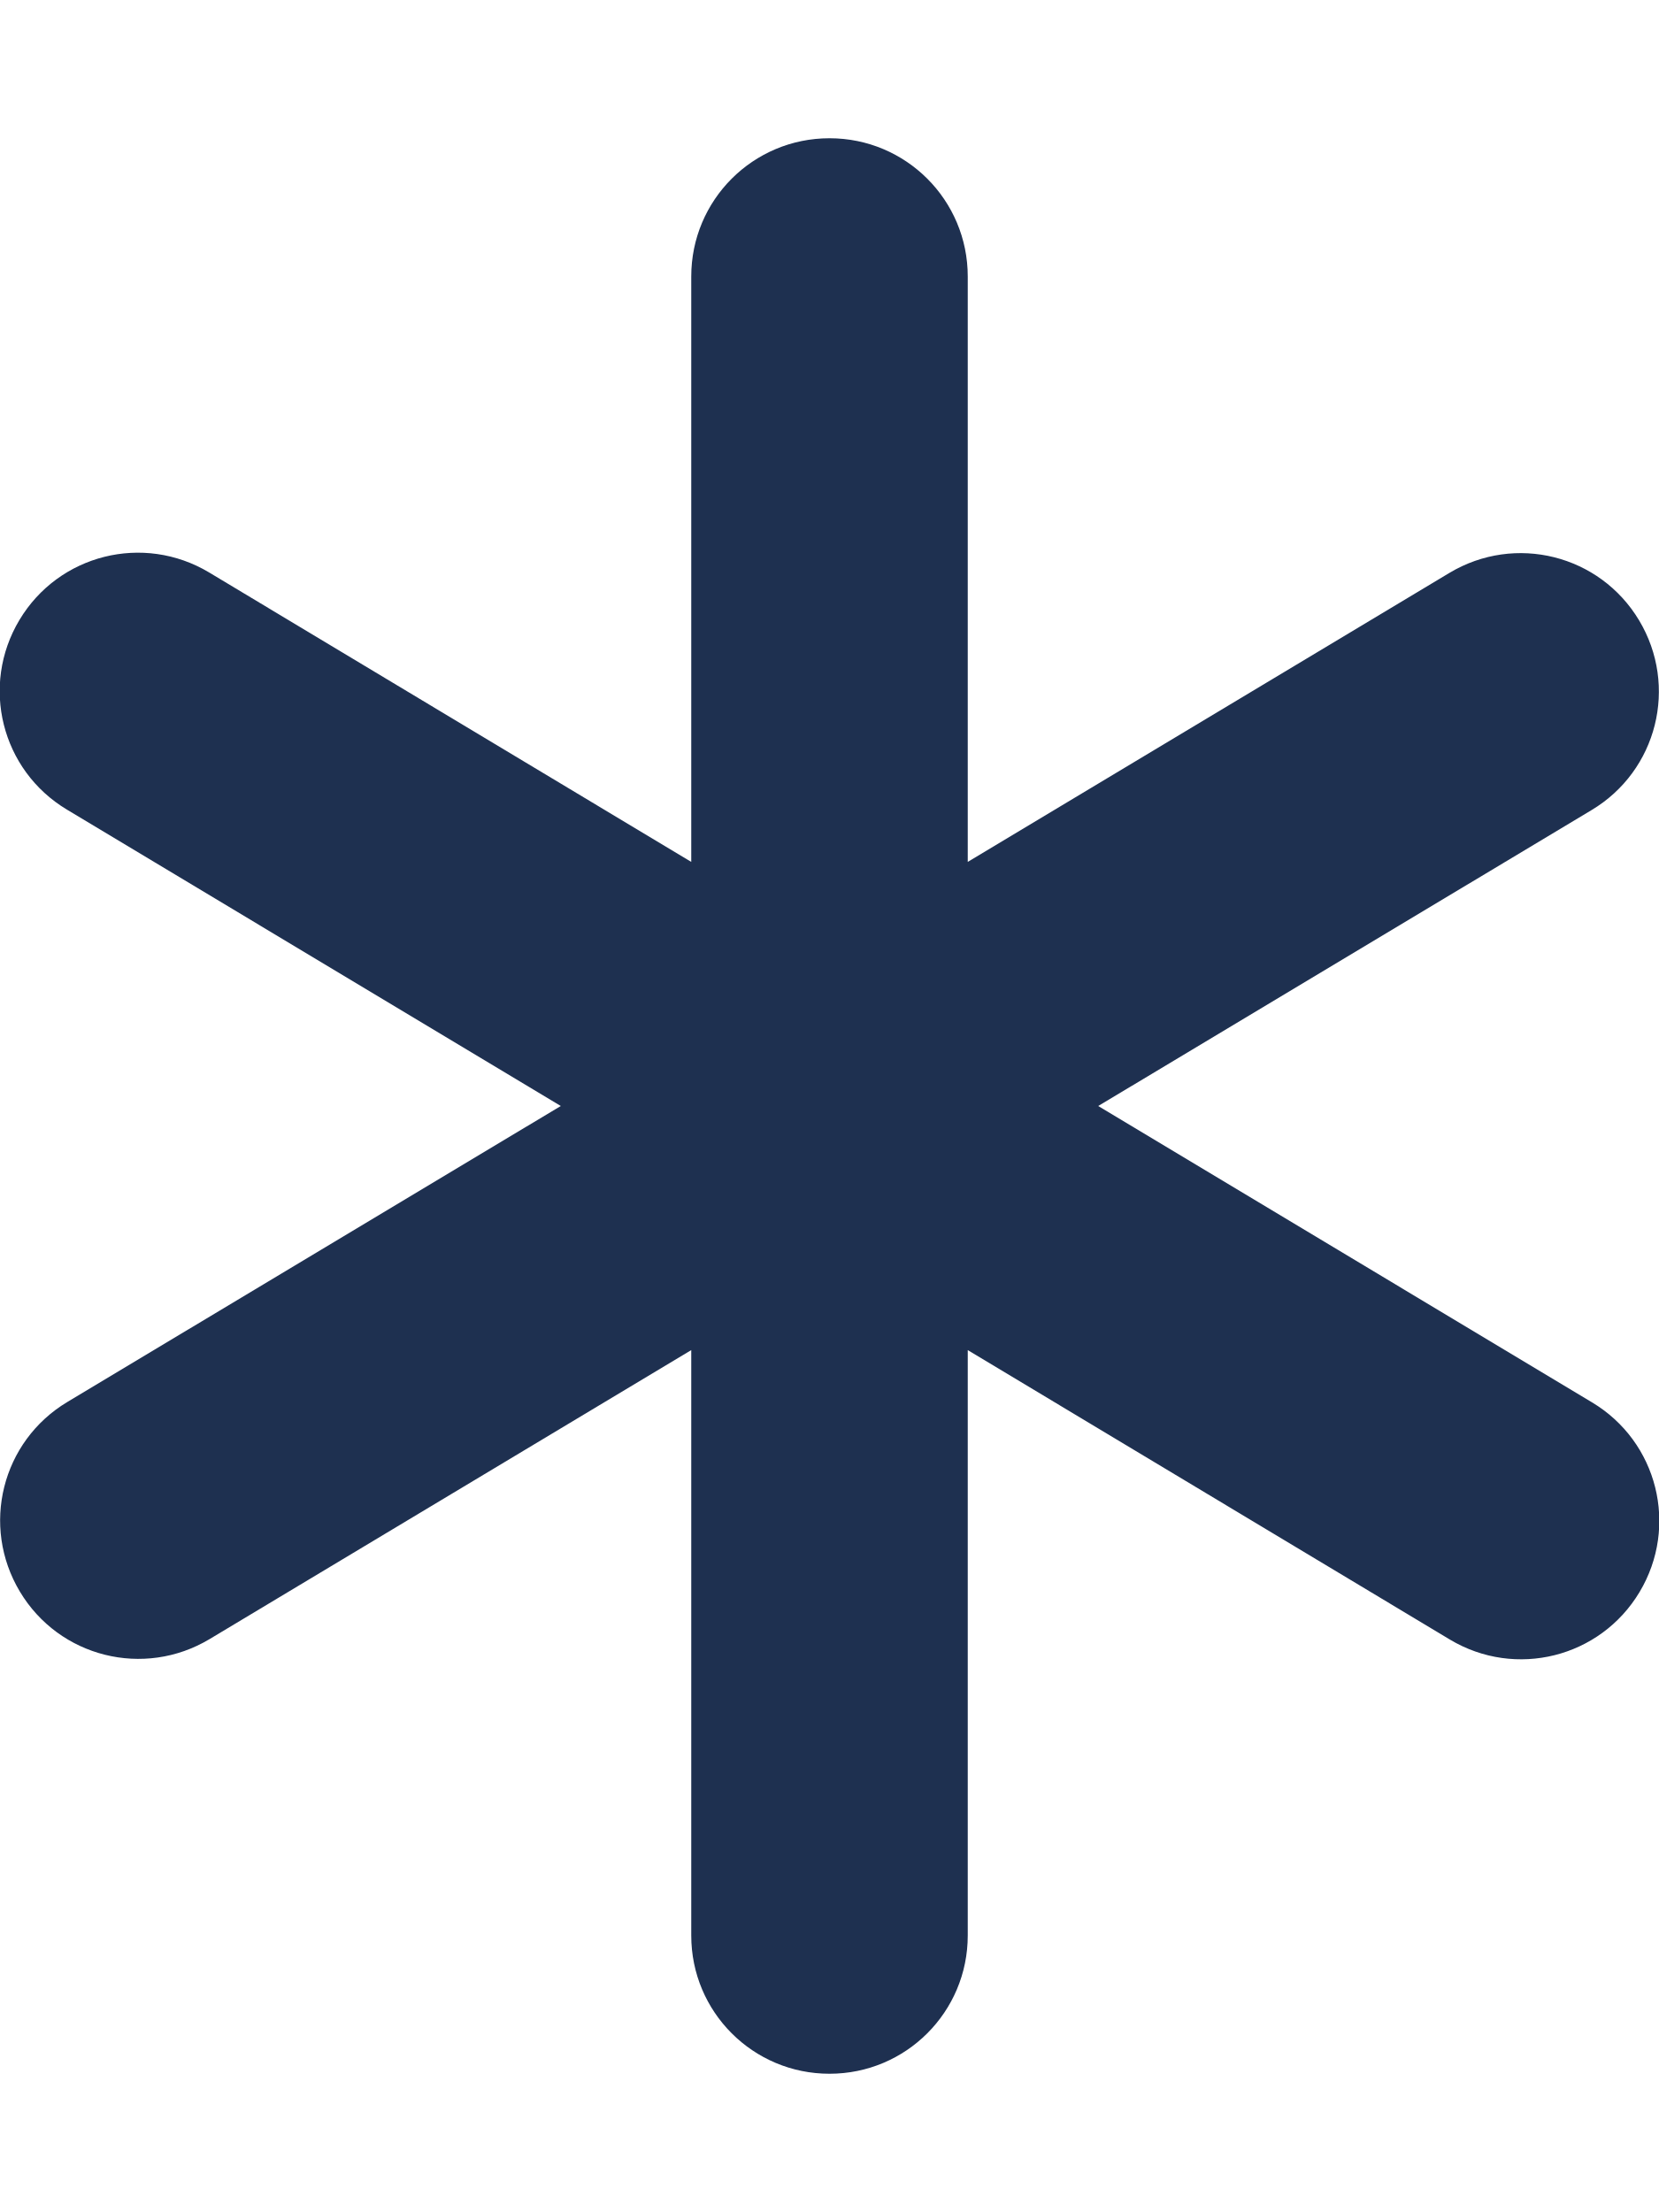
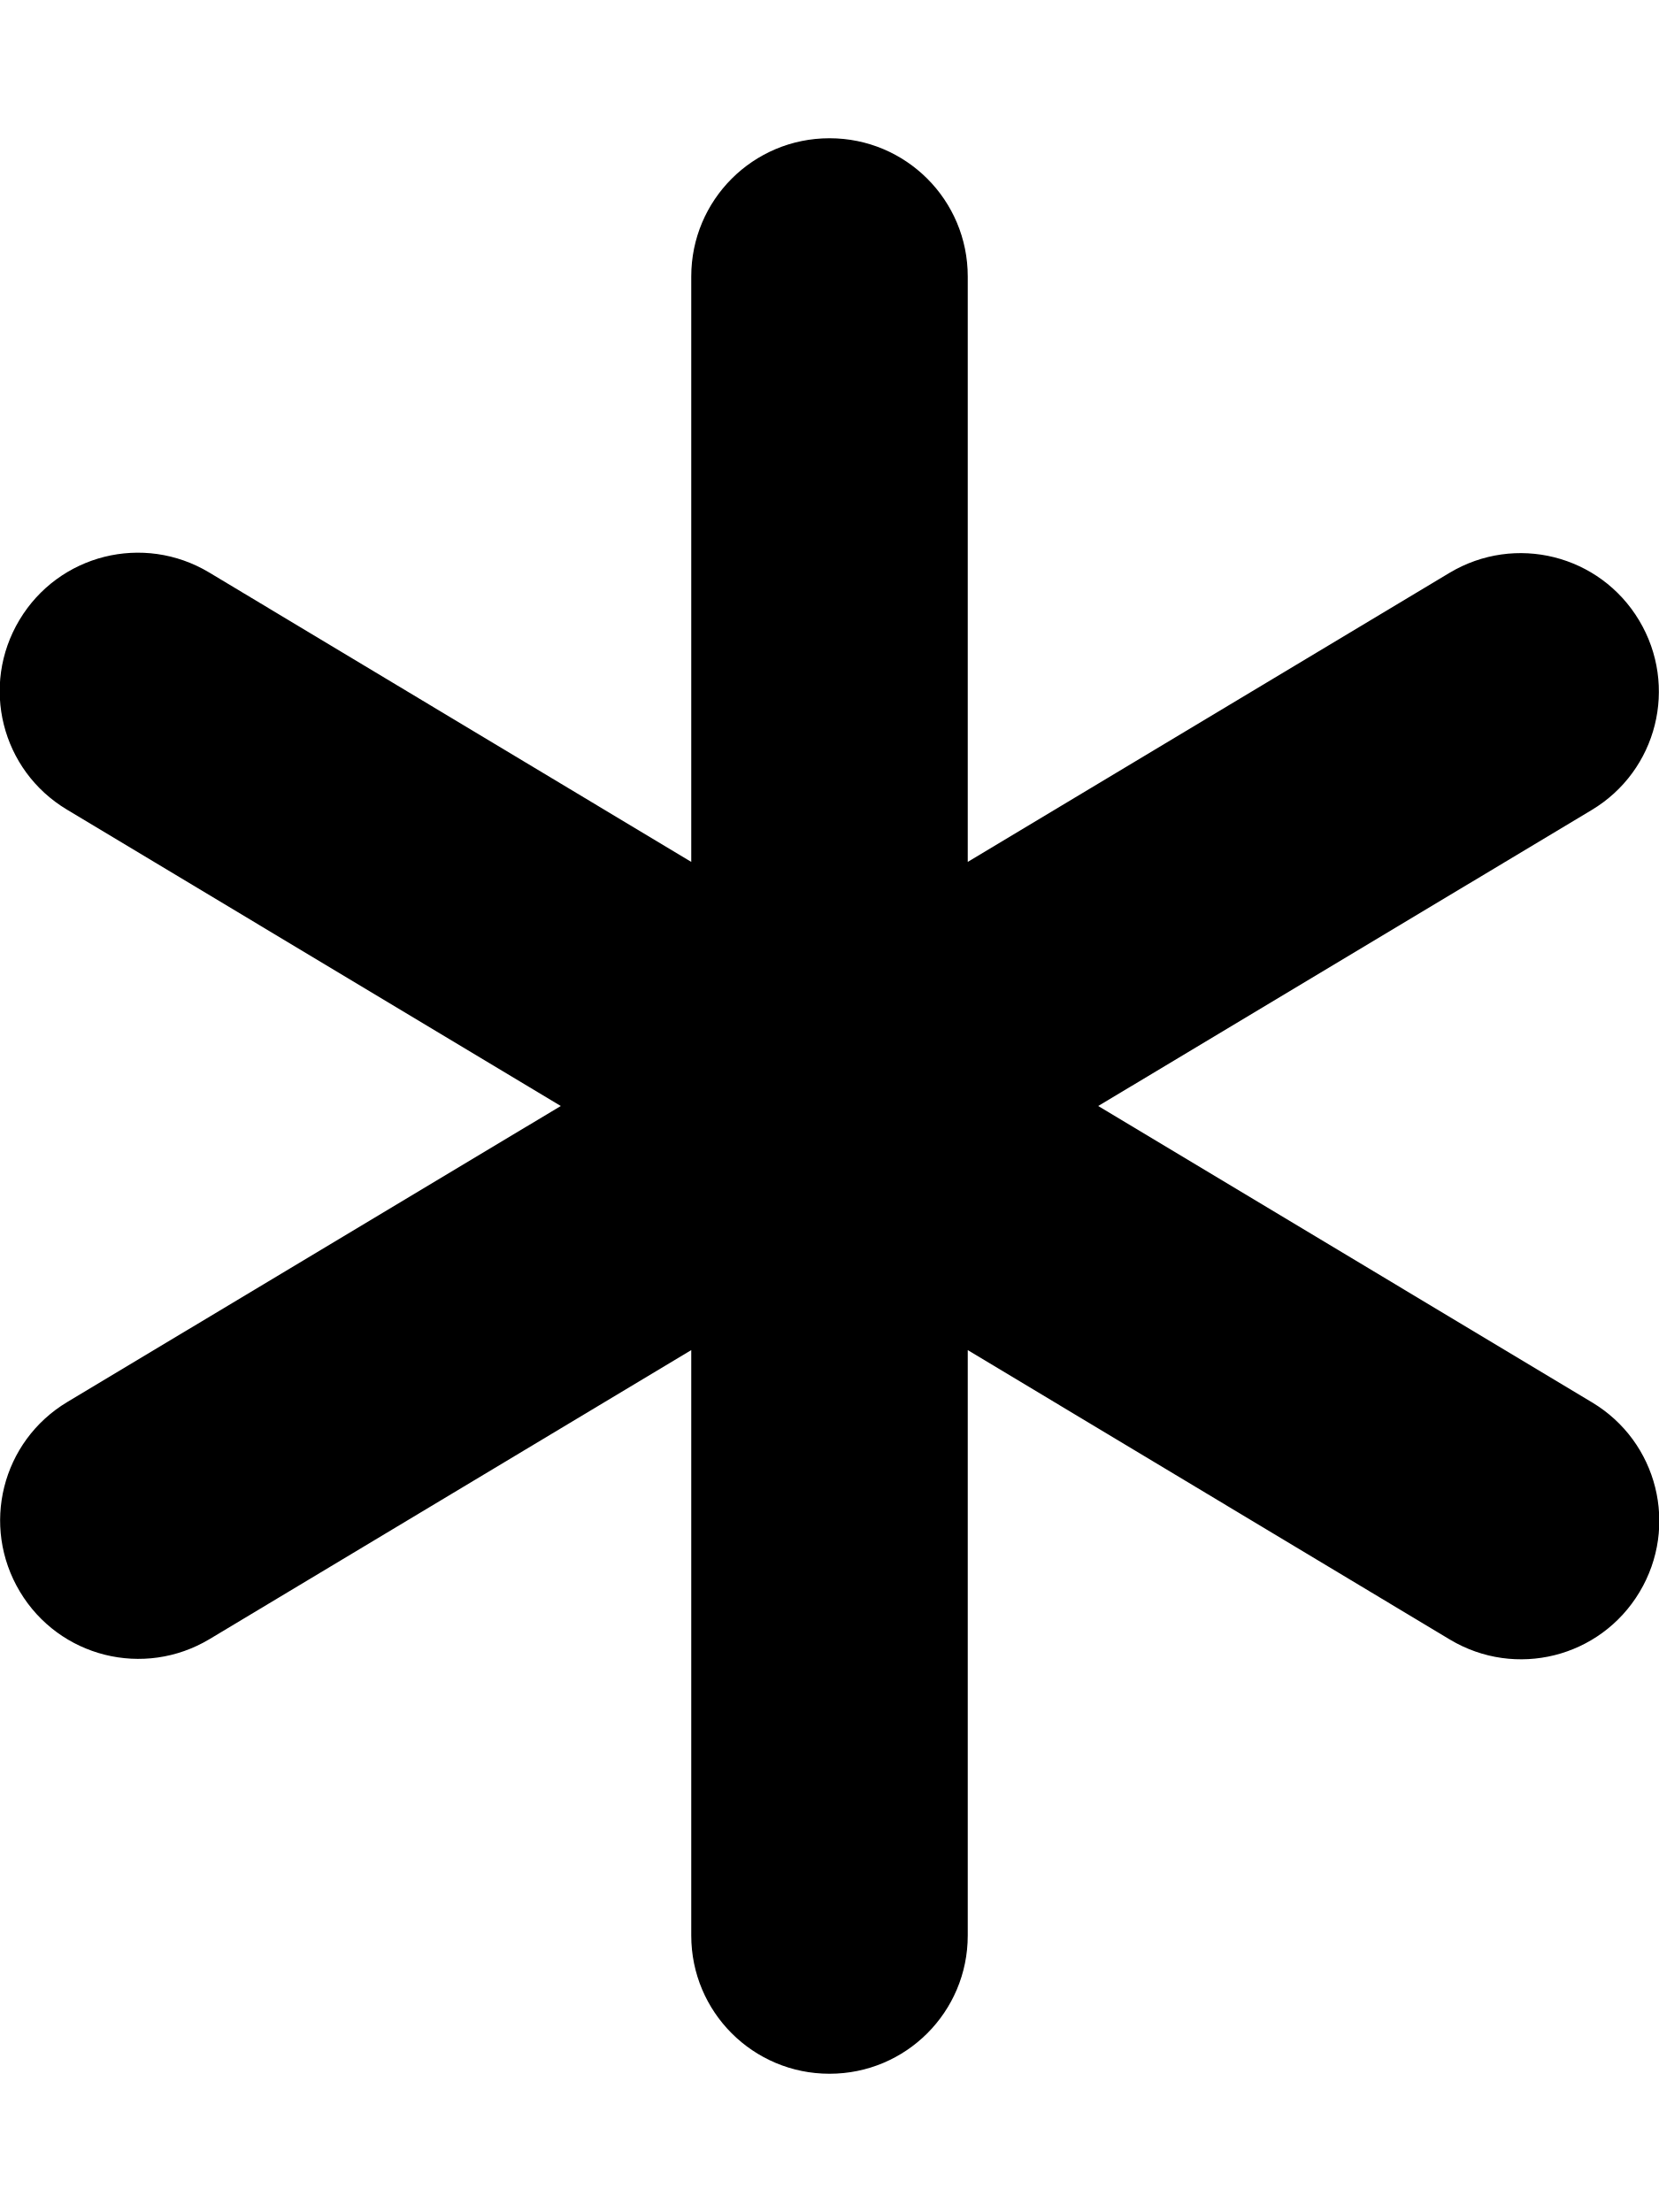
<svg xmlns="http://www.w3.org/2000/svg" height="16" width="12" viewBox="0 0 384 512">
-   <path opacity="1" fill="#1E3050" d="M192 32c17.7 0 32 14.3 32 32V199.5l111.5-66.9c15.2-9.1 34.8-4.2 43.9 11s4.2 34.8-11 43.9L254.2 256l114.3 68.6c15.2 9.1 20.1 28.7 11 43.9s-28.7 20.1-43.9 11L224 312.5V448c0 17.7-14.3 32-32 32s-32-14.3-32-32V312.5L48.5 379.4c-15.2 9.1-34.8 4.2-43.9-11s-4.2-34.8 11-43.9L129.8 256 15.5 187.4c-15.2-9.1-20.1-28.7-11-43.9s28.7-20.1 43.9-11L160 199.5V64c0-17.7 14.3-32 32-32z" />
+   <path opacity="1" d="M192 32c17.7 0 32 14.3 32 32V199.5l111.5-66.9c15.2-9.1 34.8-4.2 43.9 11s4.2 34.8-11 43.9L254.2 256l114.3 68.6c15.2 9.1 20.1 28.7 11 43.9s-28.7 20.1-43.9 11L224 312.5V448c0 17.7-14.3 32-32 32s-32-14.3-32-32V312.5L48.5 379.4c-15.2 9.1-34.8 4.2-43.9-11s-4.2-34.8 11-43.9L129.8 256 15.5 187.4c-15.2-9.1-20.1-28.7-11-43.9s28.7-20.1 43.9-11L160 199.5V64c0-17.7 14.3-32 32-32z" />
</svg>
